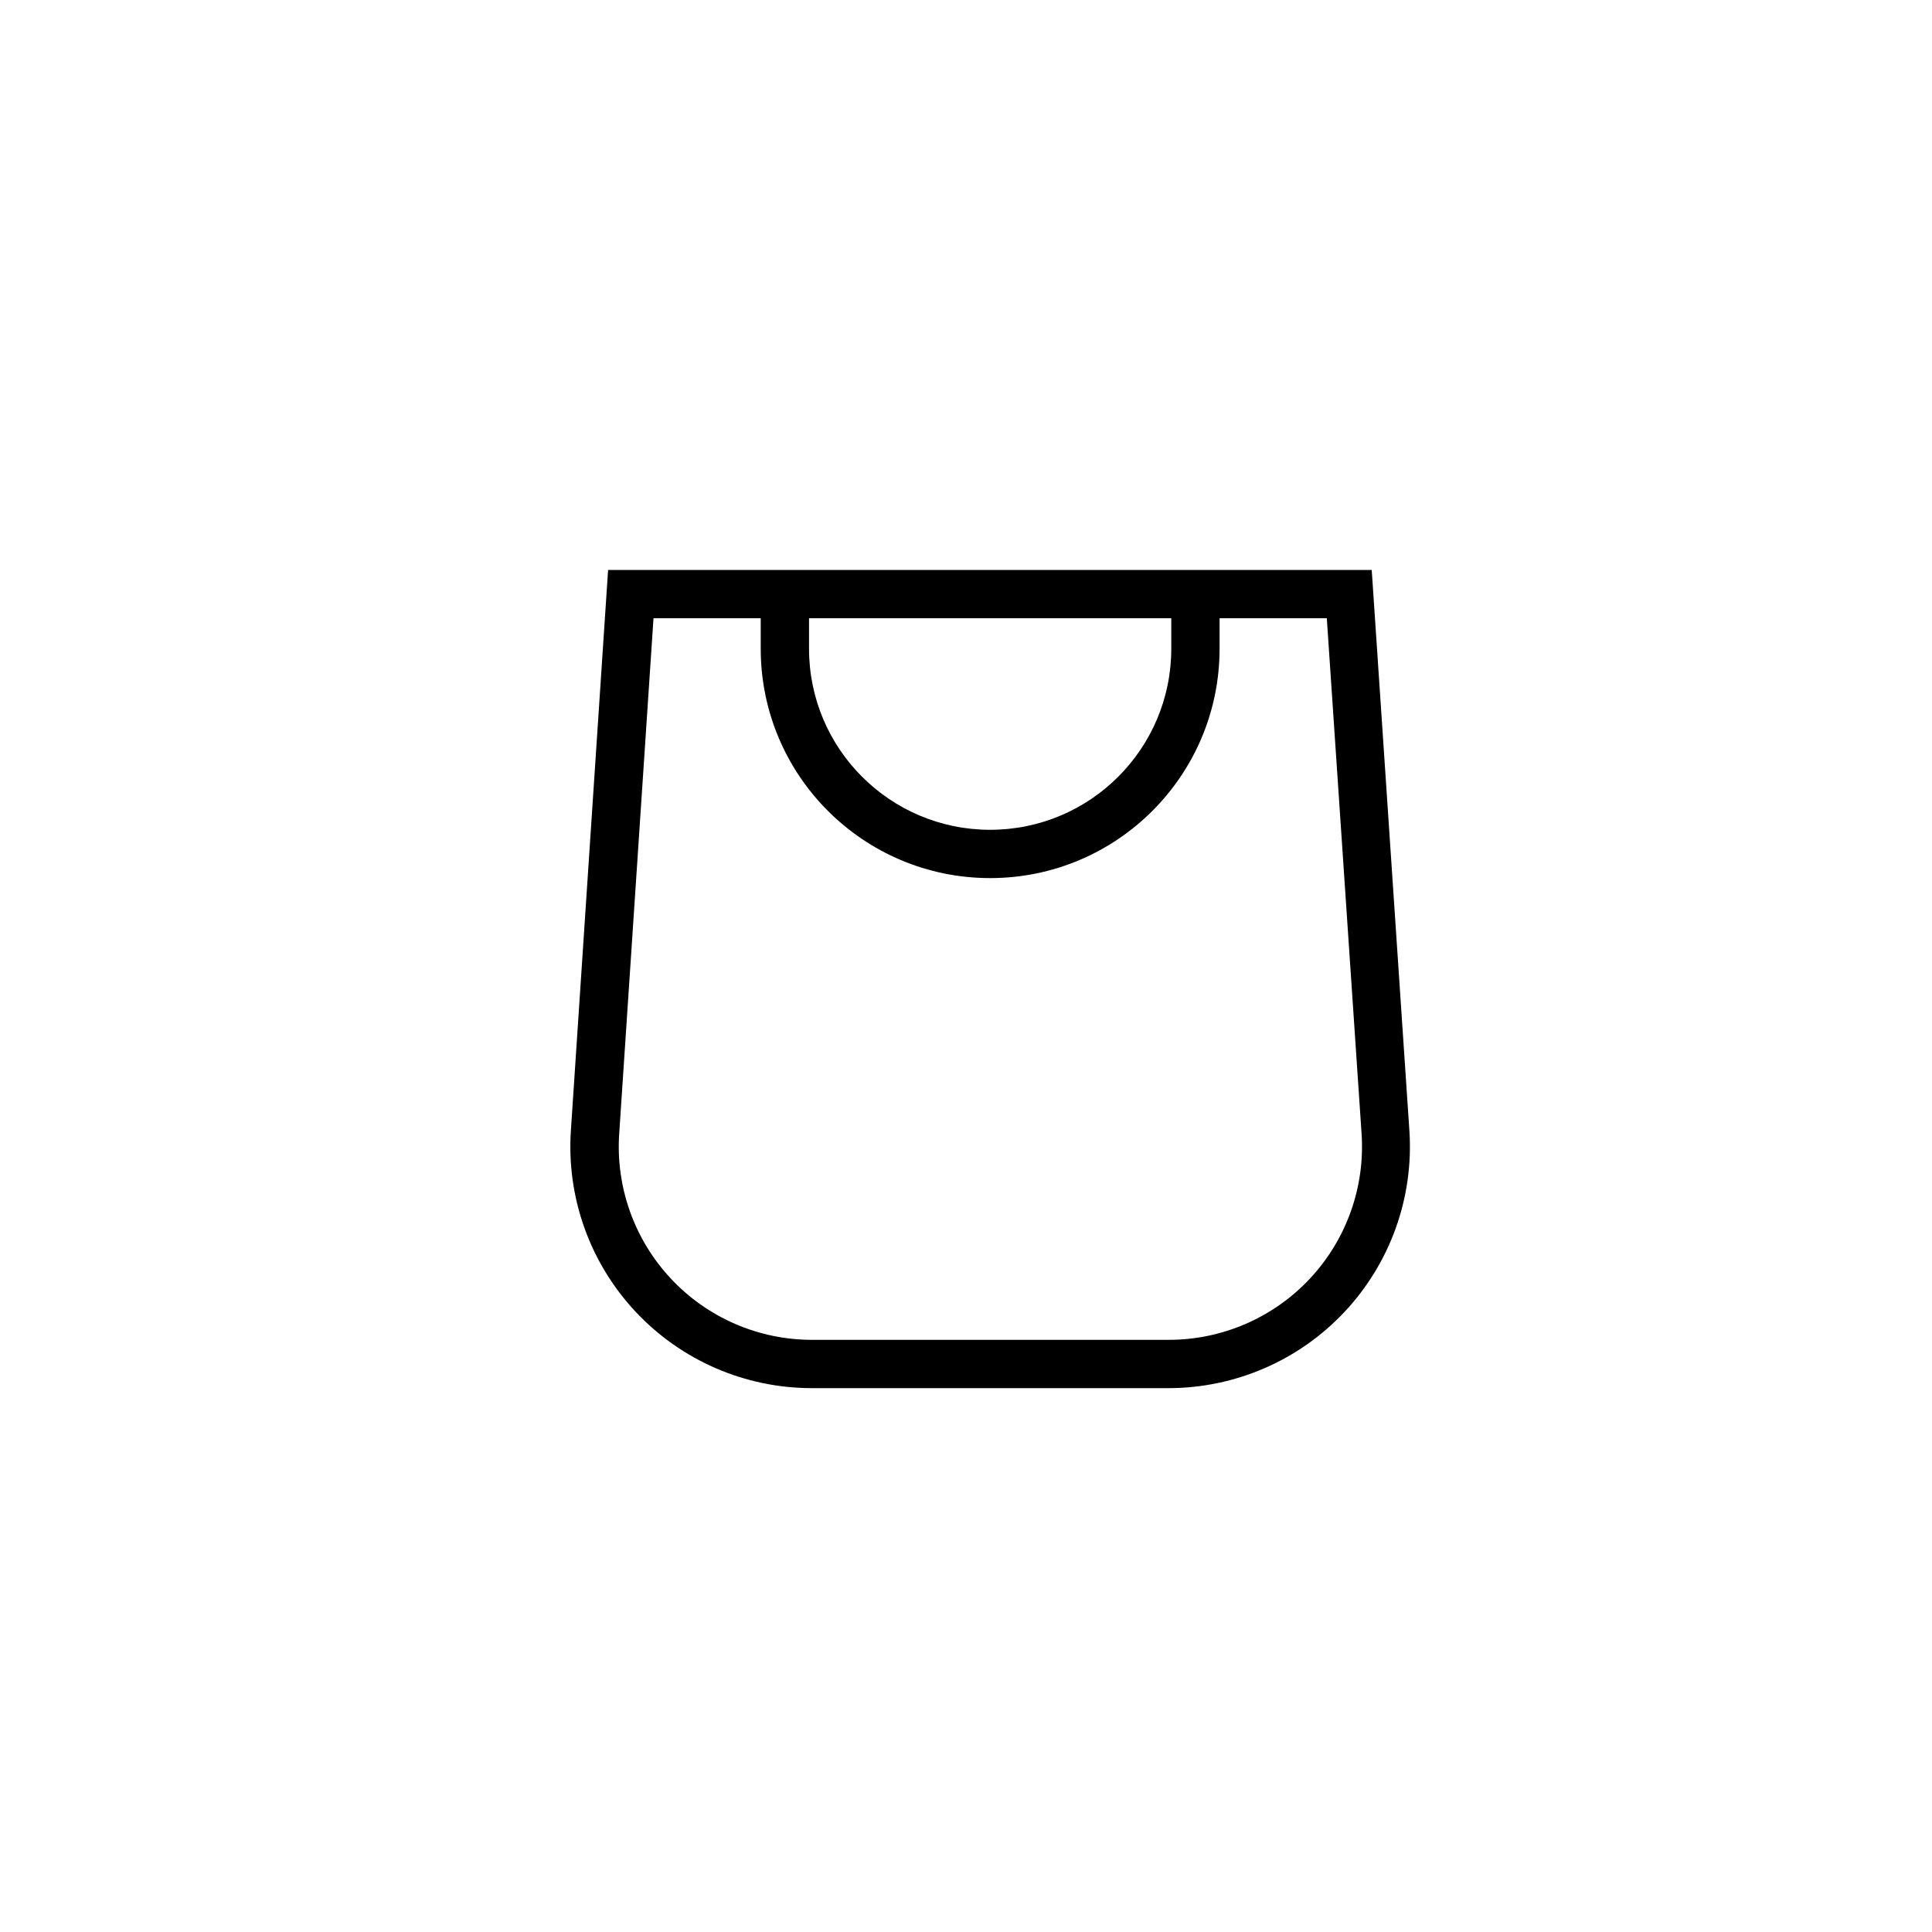
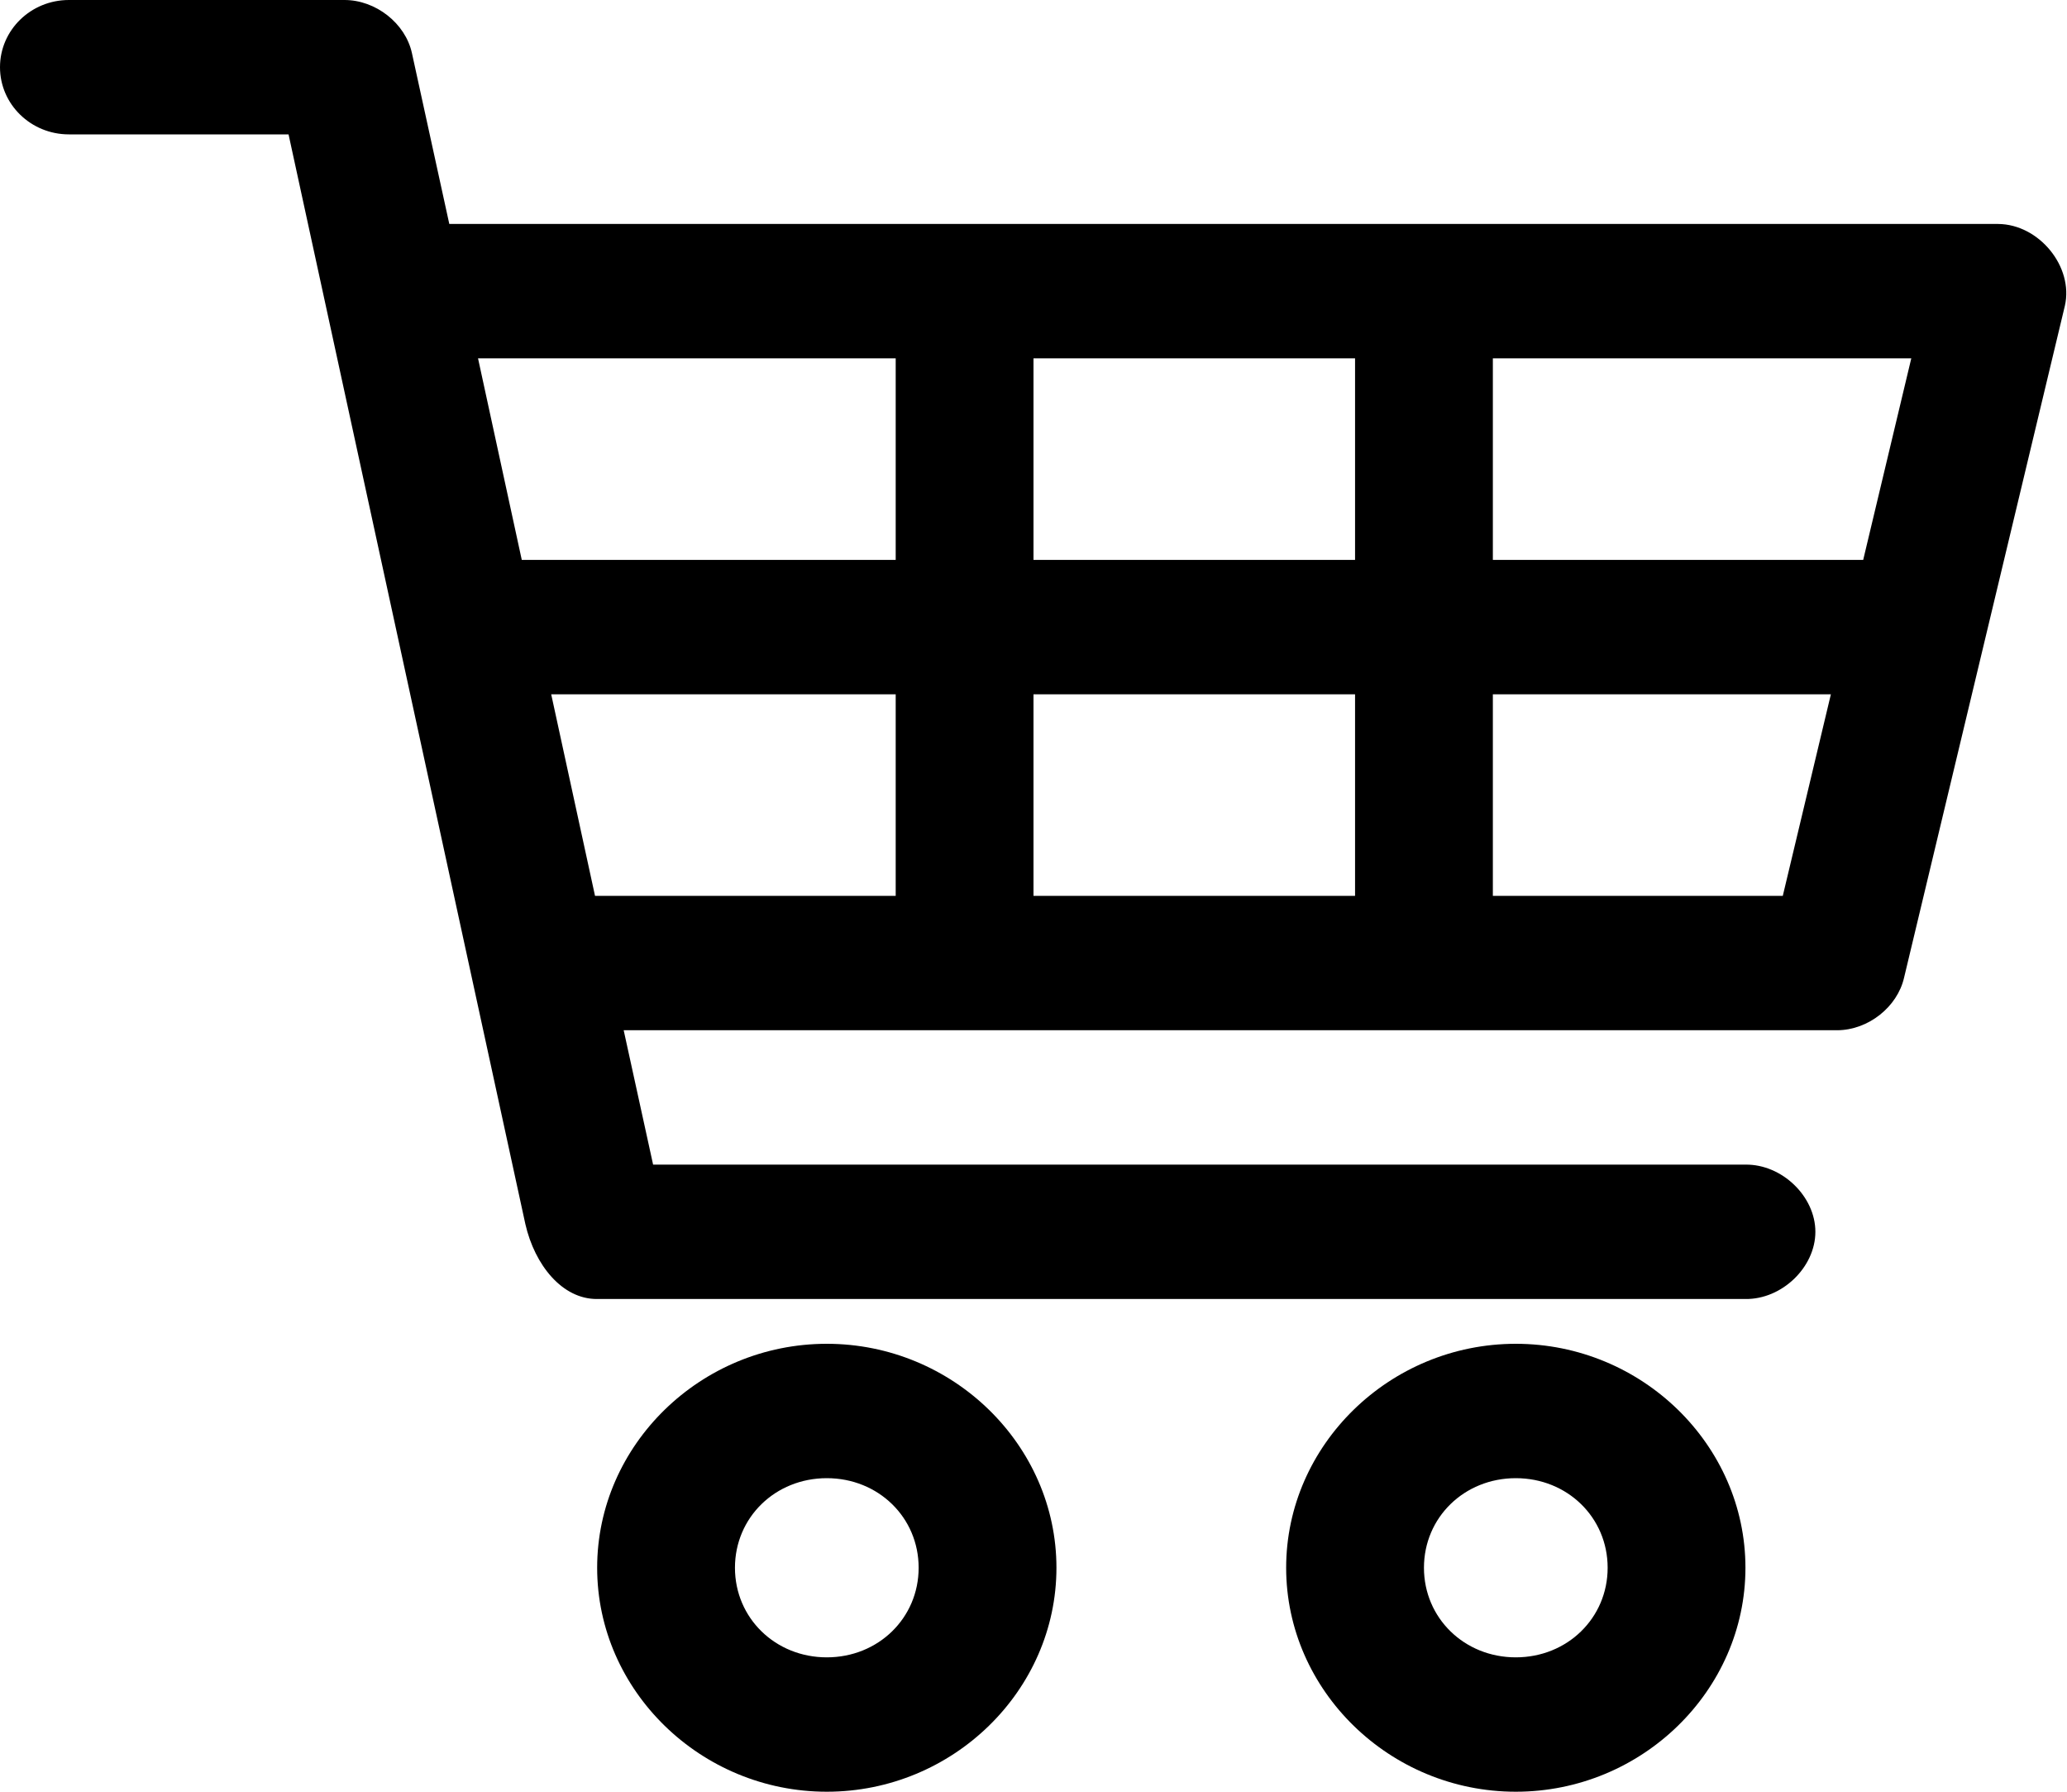
- <svg xmlns="http://www.w3.org/2000/svg" fill="none" class="icon icon-cart-empty" viewBox="0 0 40 40">
-   <path fill="currentColor" fill-rule="evenodd" d="M15.75 11.8h-3.16l-.77 11.6a5 5 0 0 0 4.99 5.34h7.38a5 5 0 0 0 4.99-5.33L28.4 11.8zm0 1h-2.22l-.71 10.67a4 4 0 0 0 3.99 4.27h7.38a4 4 0 0 0 4-4.27l-.72-10.67h-2.22v.63a4.75 4.75 0 1 1-9.5 0zm8.5 0h-7.5v.63a3.75 3.75 0 1 0 7.5 0z" />
+ <svg xmlns="http://www.w3.org/2000/svg" width="30" height="26" viewBox="0 0 30 26" fill="none" class="icon icon-cart-empty">
+   <path fill-rule="evenodd" clip-rule="evenodd" d="M22 21.45C22.748 21.45 23.333 22.02 23.333 22.75C23.333 23.479 22.748 24.05 22 24.05C21.252 24.05 20.667 23.479 20.667 22.75C20.667 22.02 21.252 21.45 22 21.45V21.45ZM12 21.45C12.748 21.45 13.333 22.02 13.333 22.75C13.333 23.479 12.748 24.05 12 24.05C11.252 24.05 10.667 23.479 10.667 22.75C10.667 22.02 11.252 21.45 12 21.45V21.45ZM22 19.5C20.171 19.5 18.667 20.967 18.667 22.75C18.667 24.533 20.171 26 22 26C23.829 26 25.333 24.533 25.333 22.75C25.333 20.967 23.829 19.5 22 19.5V19.5ZM12 19.5C10.171 19.5 8.667 20.967 8.667 22.75C8.667 24.533 10.171 26 12 26C13.829 26 15.333 24.533 15.333 22.75C15.333 20.967 13.829 19.5 12 19.5V19.5ZM21.667 10.075H26.573L25.875 13H21.667V10.075ZM15 13H19.667V10.075H15V13ZM8 10.075H13V13H8.636L8 10.075ZM21.667 5.2H27.74L27.042 8.125H21.667V5.2ZM15 8.125H19.667V5.2H15V8.125ZM6.938 5.2H13V8.125H7.573L6.938 5.2ZM1 2.33504e-07C0.448 2.33504e-07 0 0.436 0 0.975C0 1.514 0.448 1.95 1 1.95H4.188L7.625 17.763C7.761 18.358 8.161 18.854 8.667 18.85H25.333C25.862 18.857 26.348 18.39 26.348 17.875C26.348 17.36 25.862 16.893 25.333 16.9H9.479L9.052 14.95H26.667C27.115 14.947 27.537 14.614 27.635 14.188L29.969 4.438C30.099 3.872 29.595 3.254 29 3.25H6.521L5.979 0.772C5.885 0.339 5.454 -0 5 2.33504e-07H1Z" fill="black" />
</svg>
